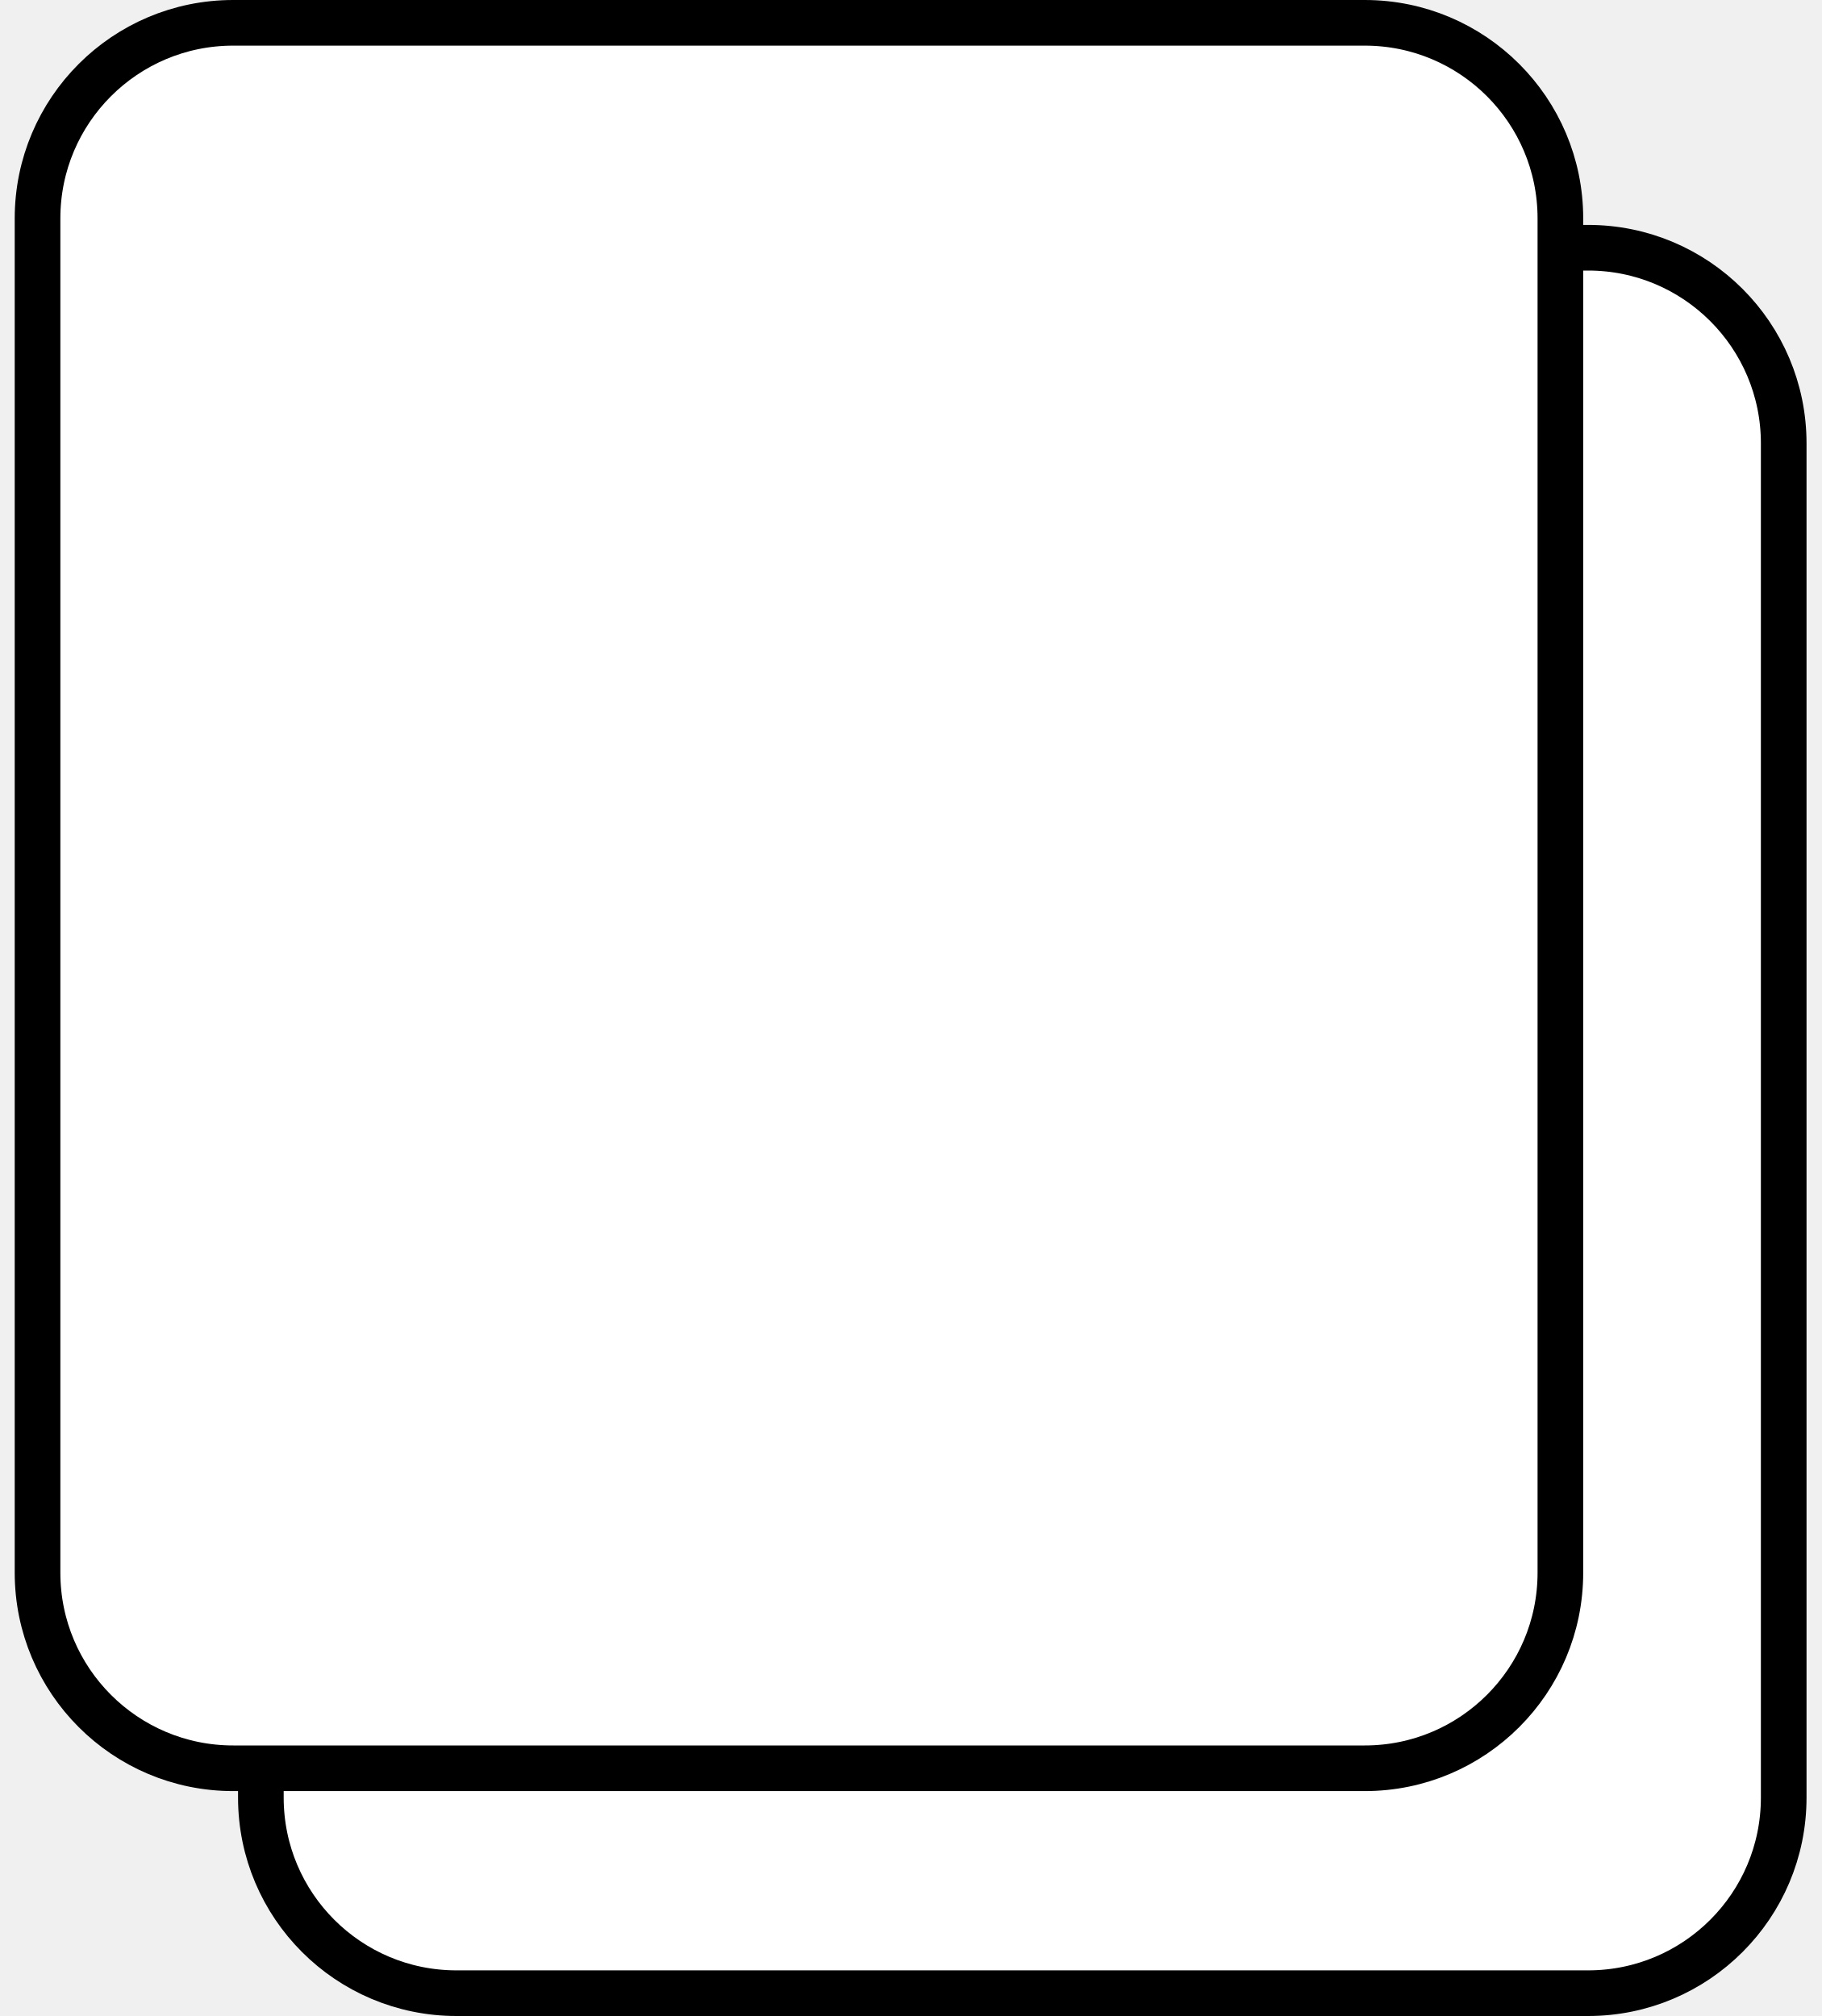
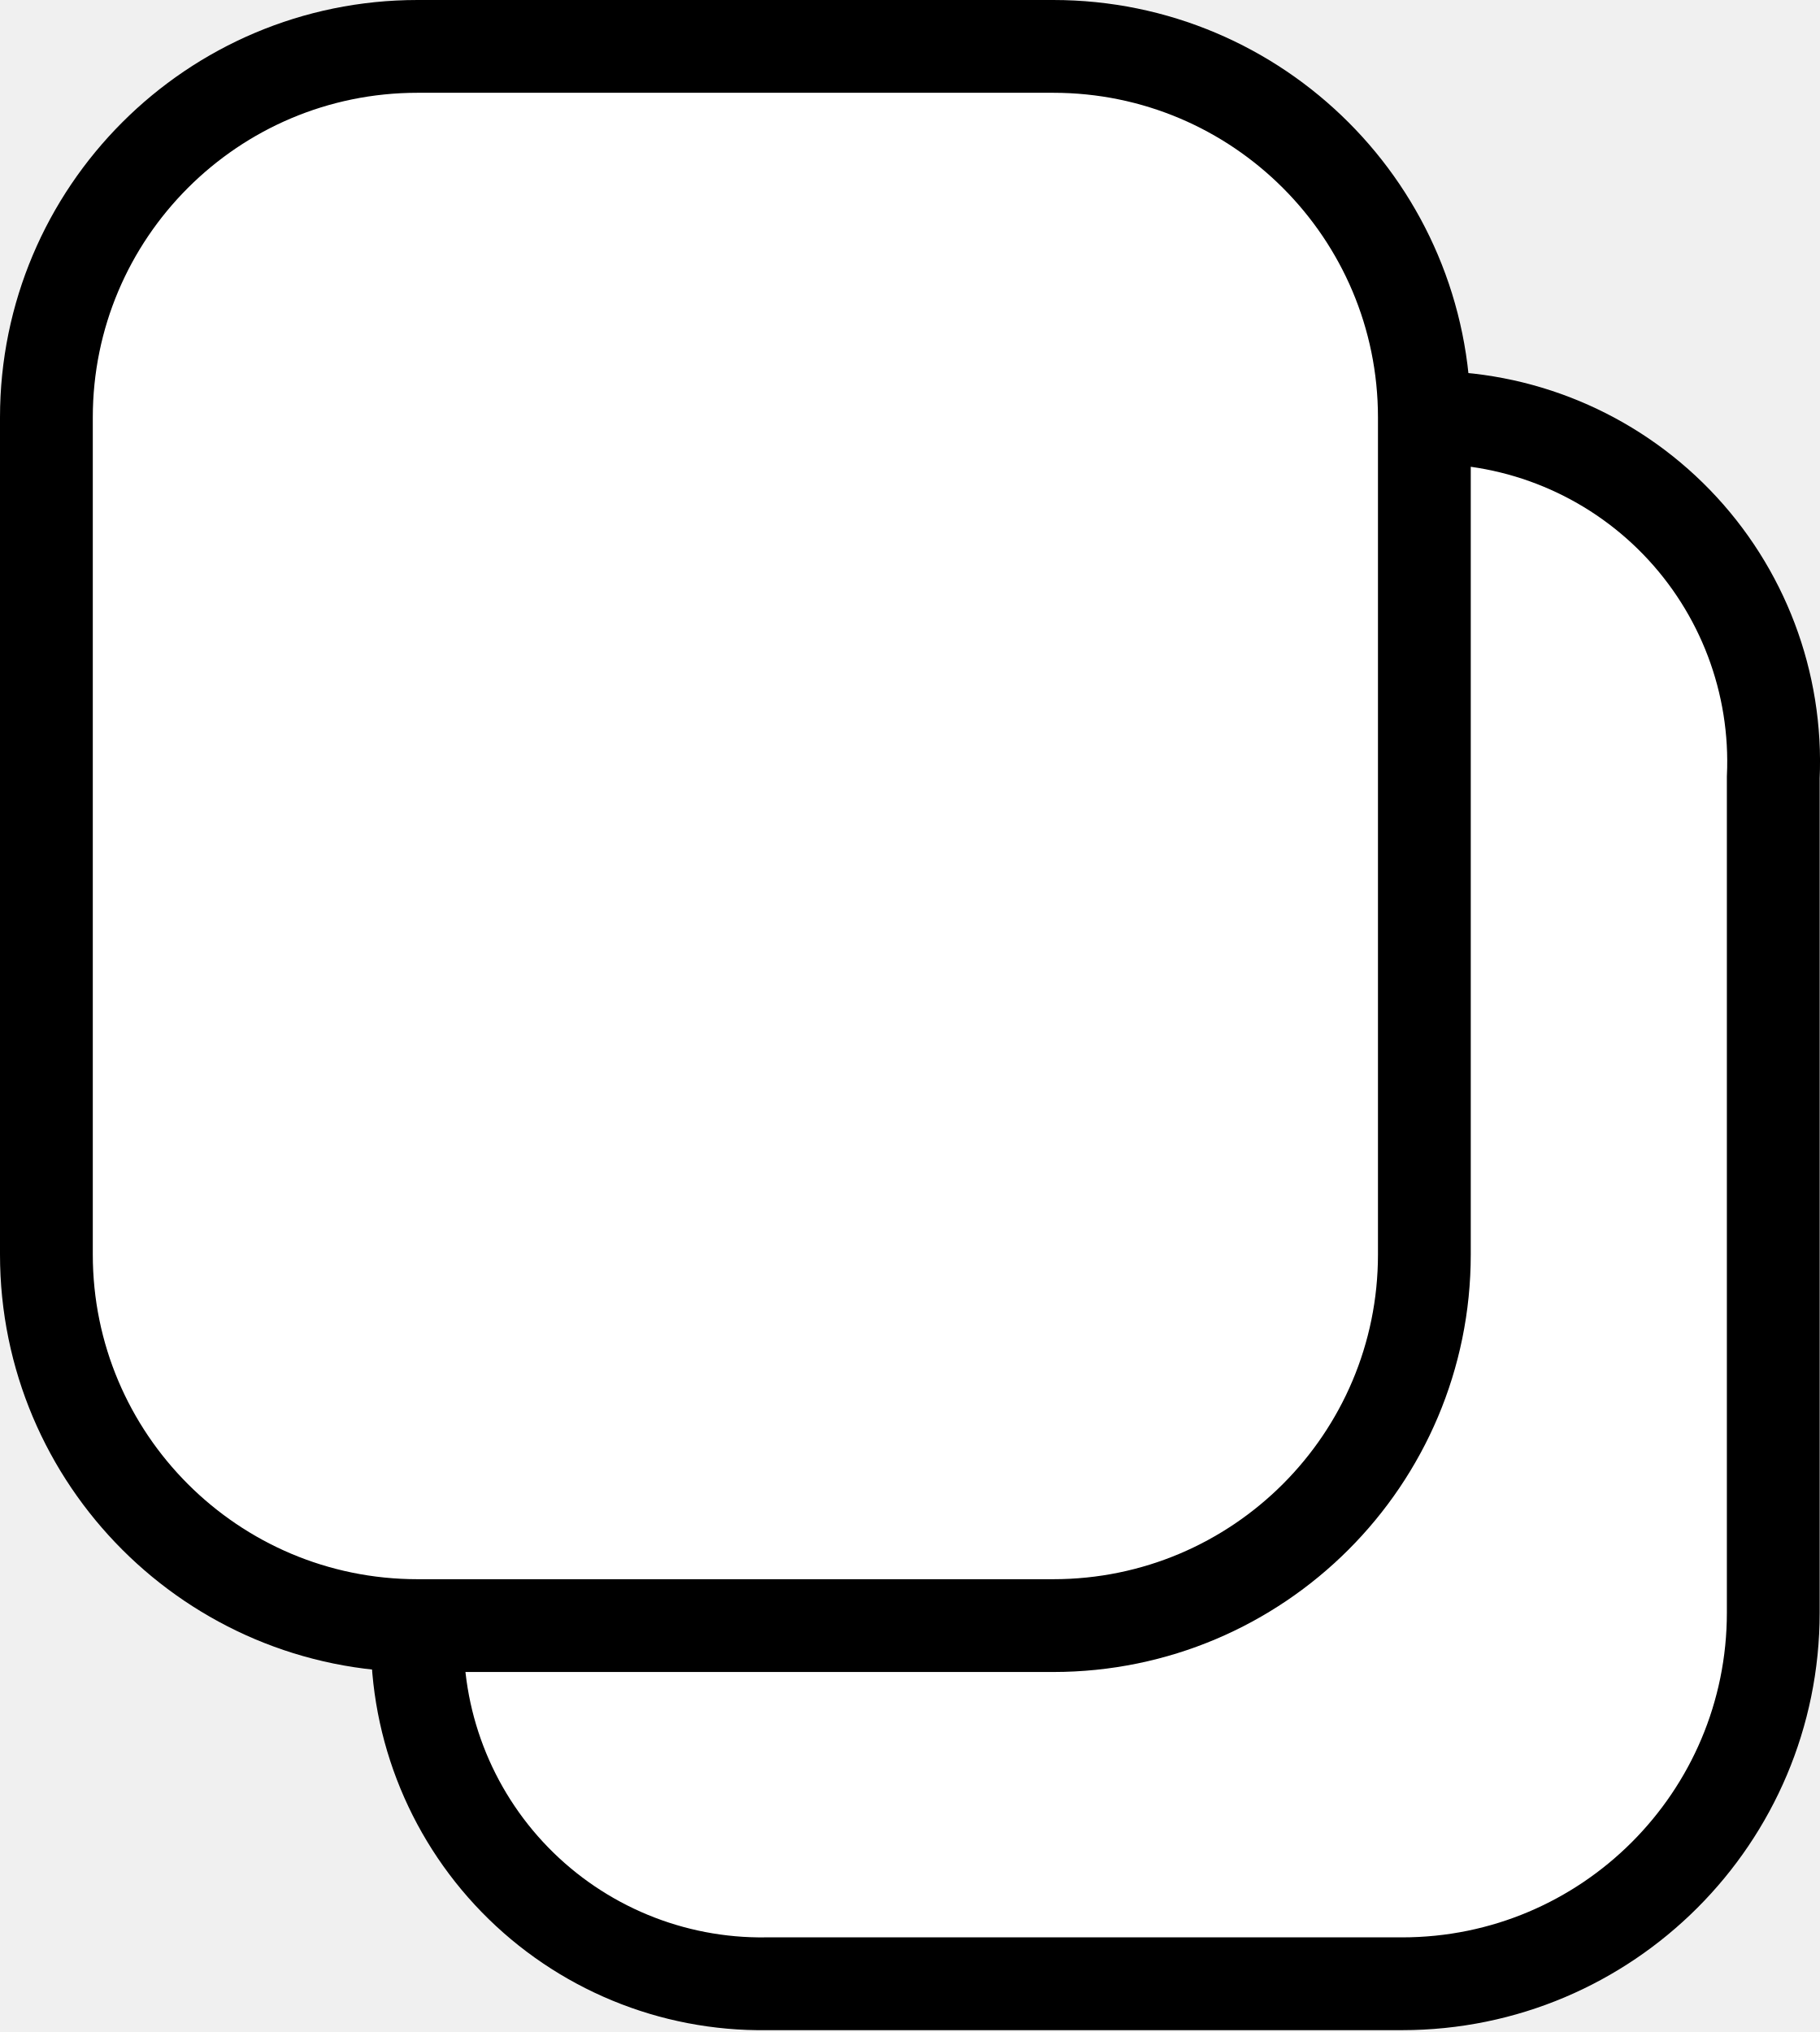
- <svg xmlns="http://www.w3.org/2000/svg" id="Layer_1" data-name="Layer 1" width="56px" height="62px" viewBox="0 0 274.8 309.24">
+ <svg xmlns="http://www.w3.org/2000/svg" viewBox="0 0 19.61 21.9">
  <defs>
-     <style>.cls-1{fill:#fff;stroke:#000;stroke-miterlimit:10;stroke-width:7px;}</style>
+     <style>.cls-1{fill:#fff;stroke:#000;stroke-miterlimit:10;}</style>
  </defs>
-   <rect class="cls-1" x="37.75" y="38" width="233.55" height="267.74" rx="30" />
-   <rect class="cls-1" x="3.5" y="3.5" width="233.55" height="267.74" rx="30" />
+   <g id="Layer_2" data-name="Layer 2">
+     <g id="Layer_1-2" data-name="Layer 1">
+       <path class="cls-1" d="M15.35,4.5a3.71,3.71,0,0,1,3.76,3.88v9a4,4,0,0,1-4,4H8.26A3.71,3.71,0,0,1,4.5,17.52" />
+       <rect class="cls-1" x="0.5" y="0.5" width="14.85" height="17.02" rx="4" />
+     </g>
+   </g>
</svg>
